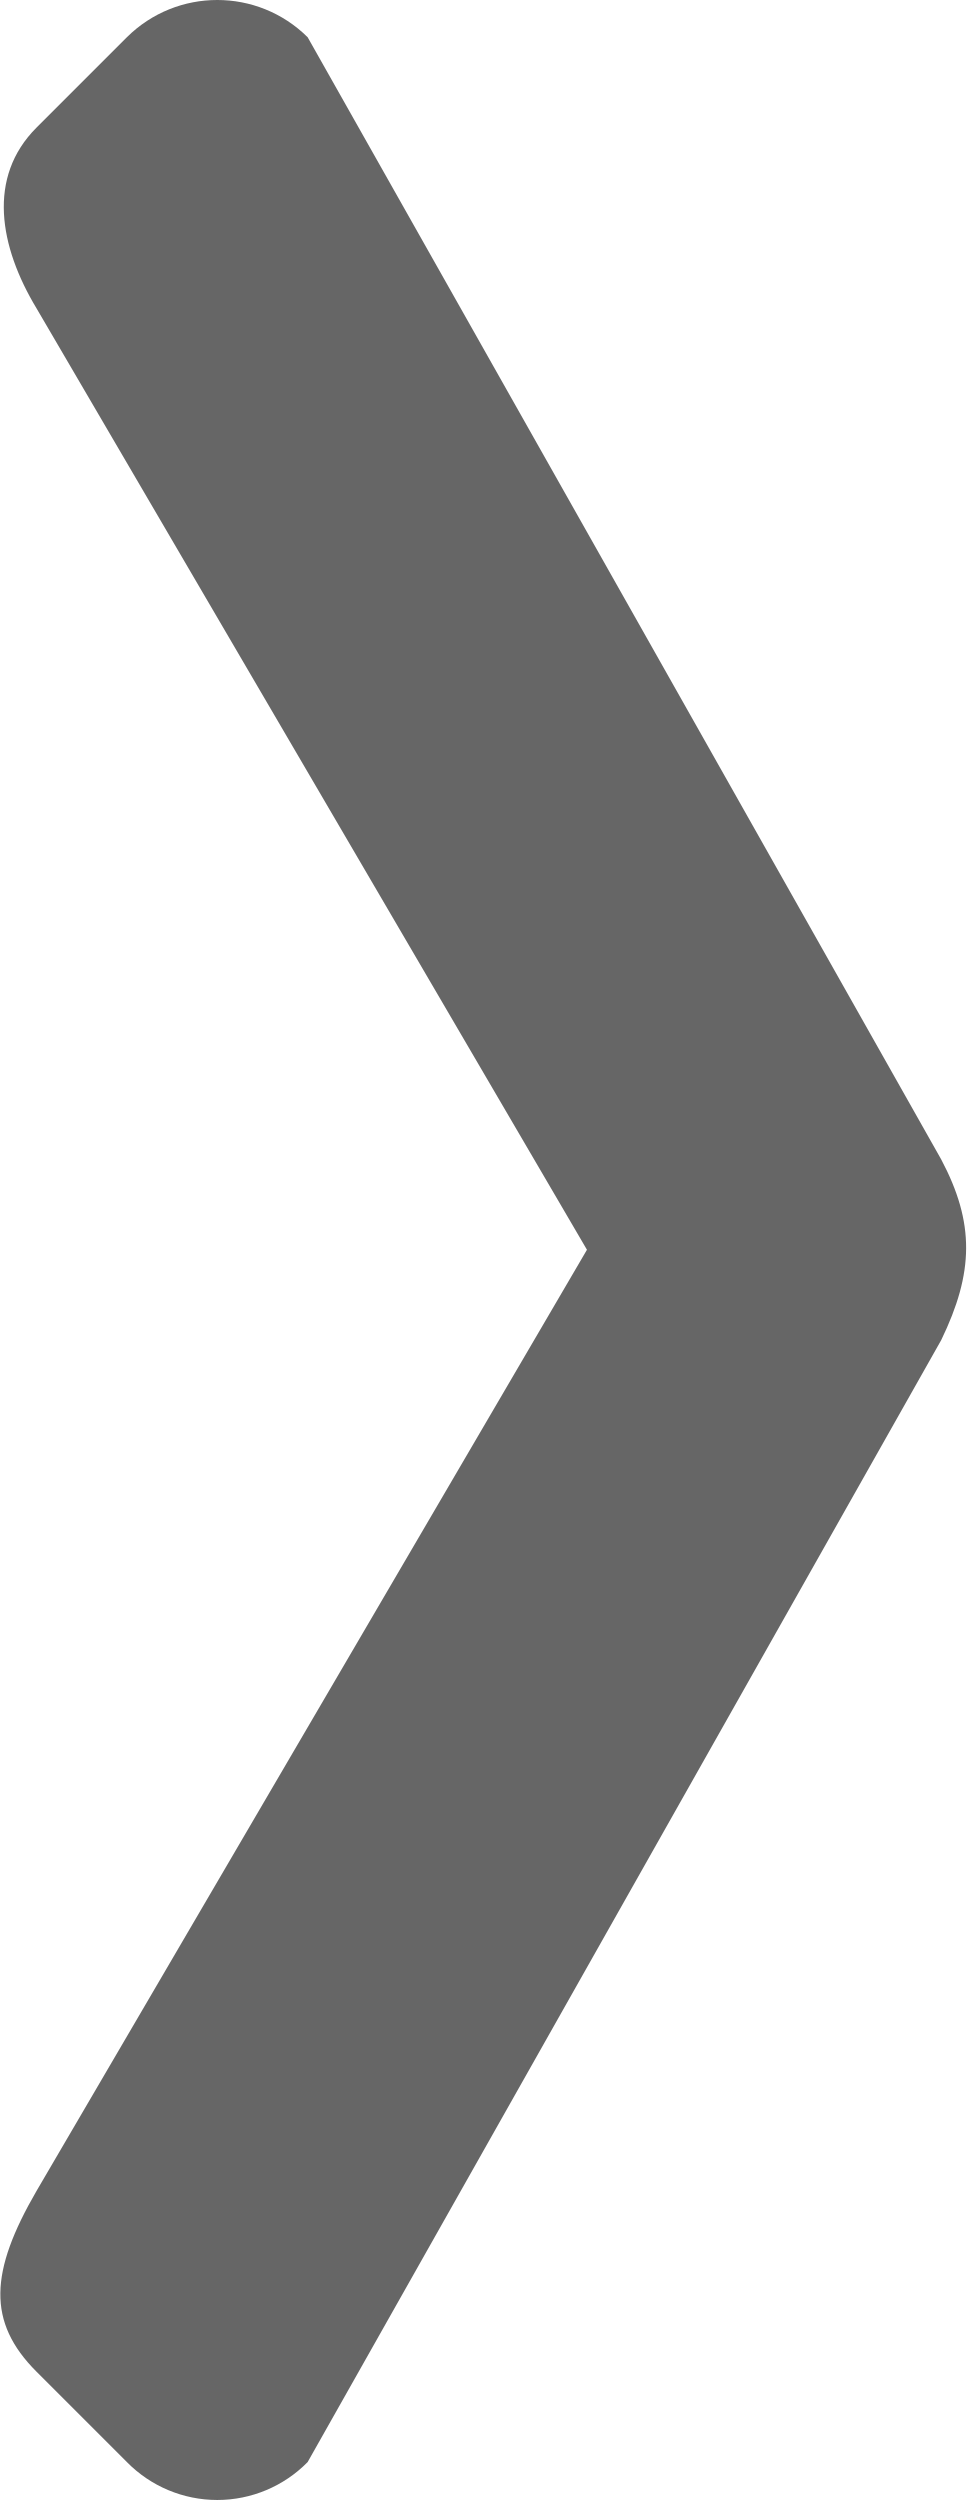
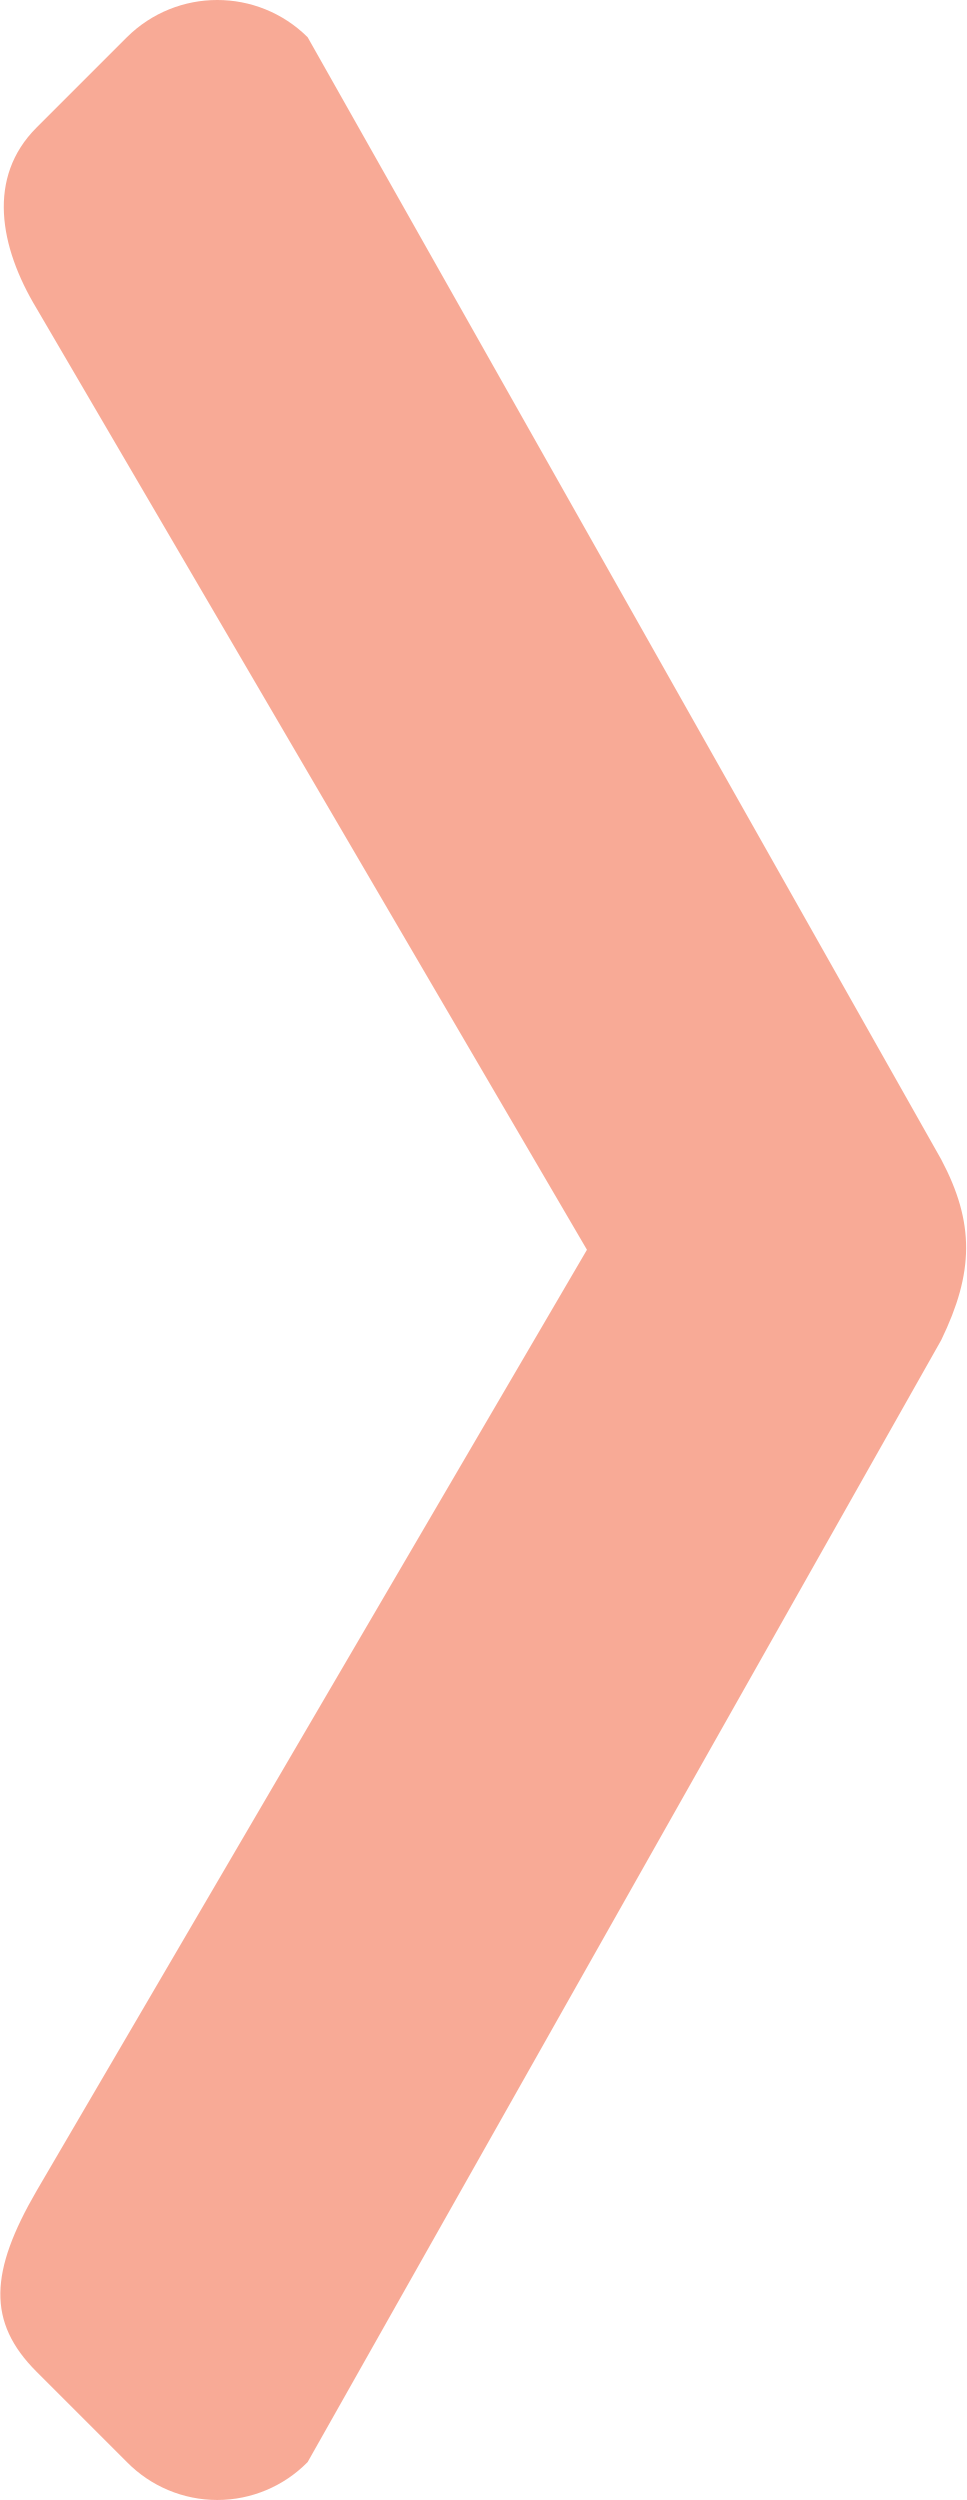
<svg xmlns="http://www.w3.org/2000/svg" viewBox="0 0 41.26 106.78">
  <g id="bbd14810-ed3c-41e8-942e-5a8a1451d024" data-name="Camada 2">
    <g id="f0e95d09-ef9a-4ae3-99de-eeba581fbb1a" data-name="Capa 1">
-       <path fill="#666" d="M13.14,105.16,40.2,57.24c1.4-2.89,1.44-5,0-7.72L13.14,1.59a5.48,5.48,0,0,0-7.72,0L1.56,5.45c-2.12,2.12-1.59,5.08,0,7.72L25.07,53.38,1.56,93.58c-2,3.45-2.12,5.6,0,7.72l3.86,3.86A5.41,5.41,0,0,0,13.14,105.16Z" />
+       <path fill="#f8aa96" d="M13.14,105.16,40.2,57.24c1.4-2.89,1.44-5,0-7.72L13.14,1.59a5.48,5.48,0,0,0-7.72,0L1.56,5.45c-2.12,2.12-1.59,5.08,0,7.72L25.07,53.38,1.56,93.58c-2,3.45-2.12,5.6,0,7.72l3.86,3.86A5.41,5.41,0,0,0,13.14,105.16Z" />
    </g>
  </g>
</svg>
